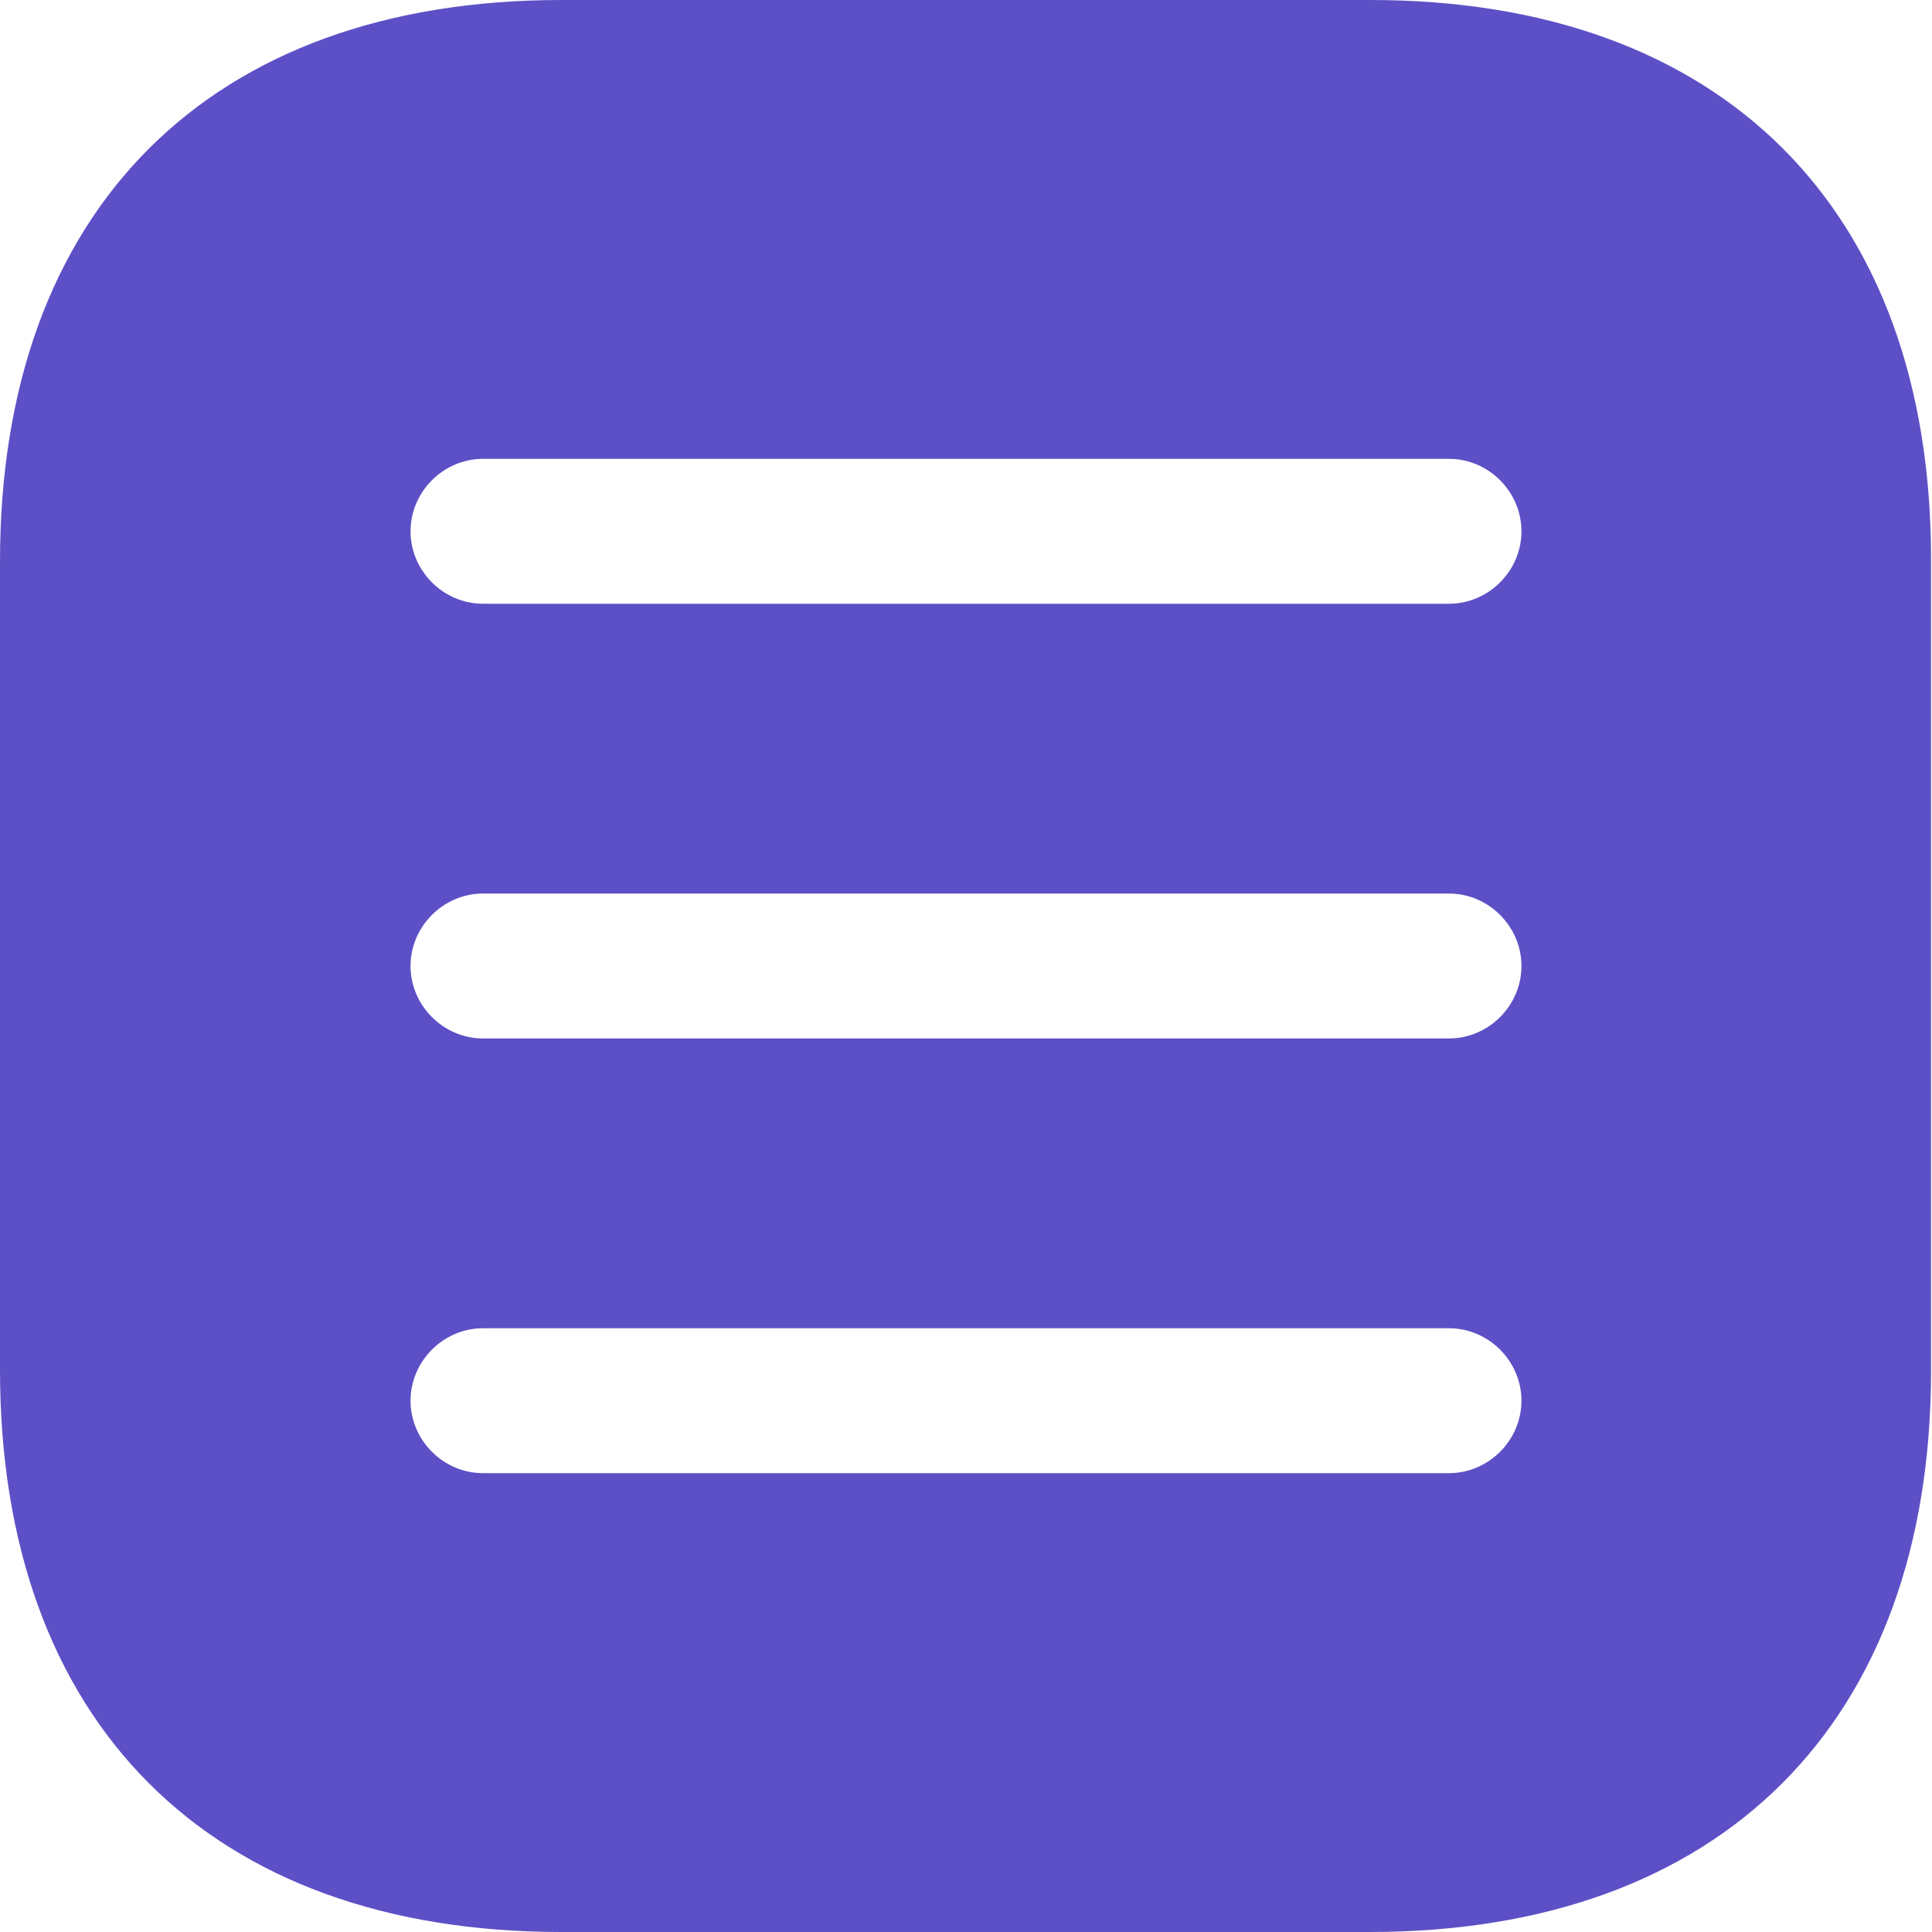
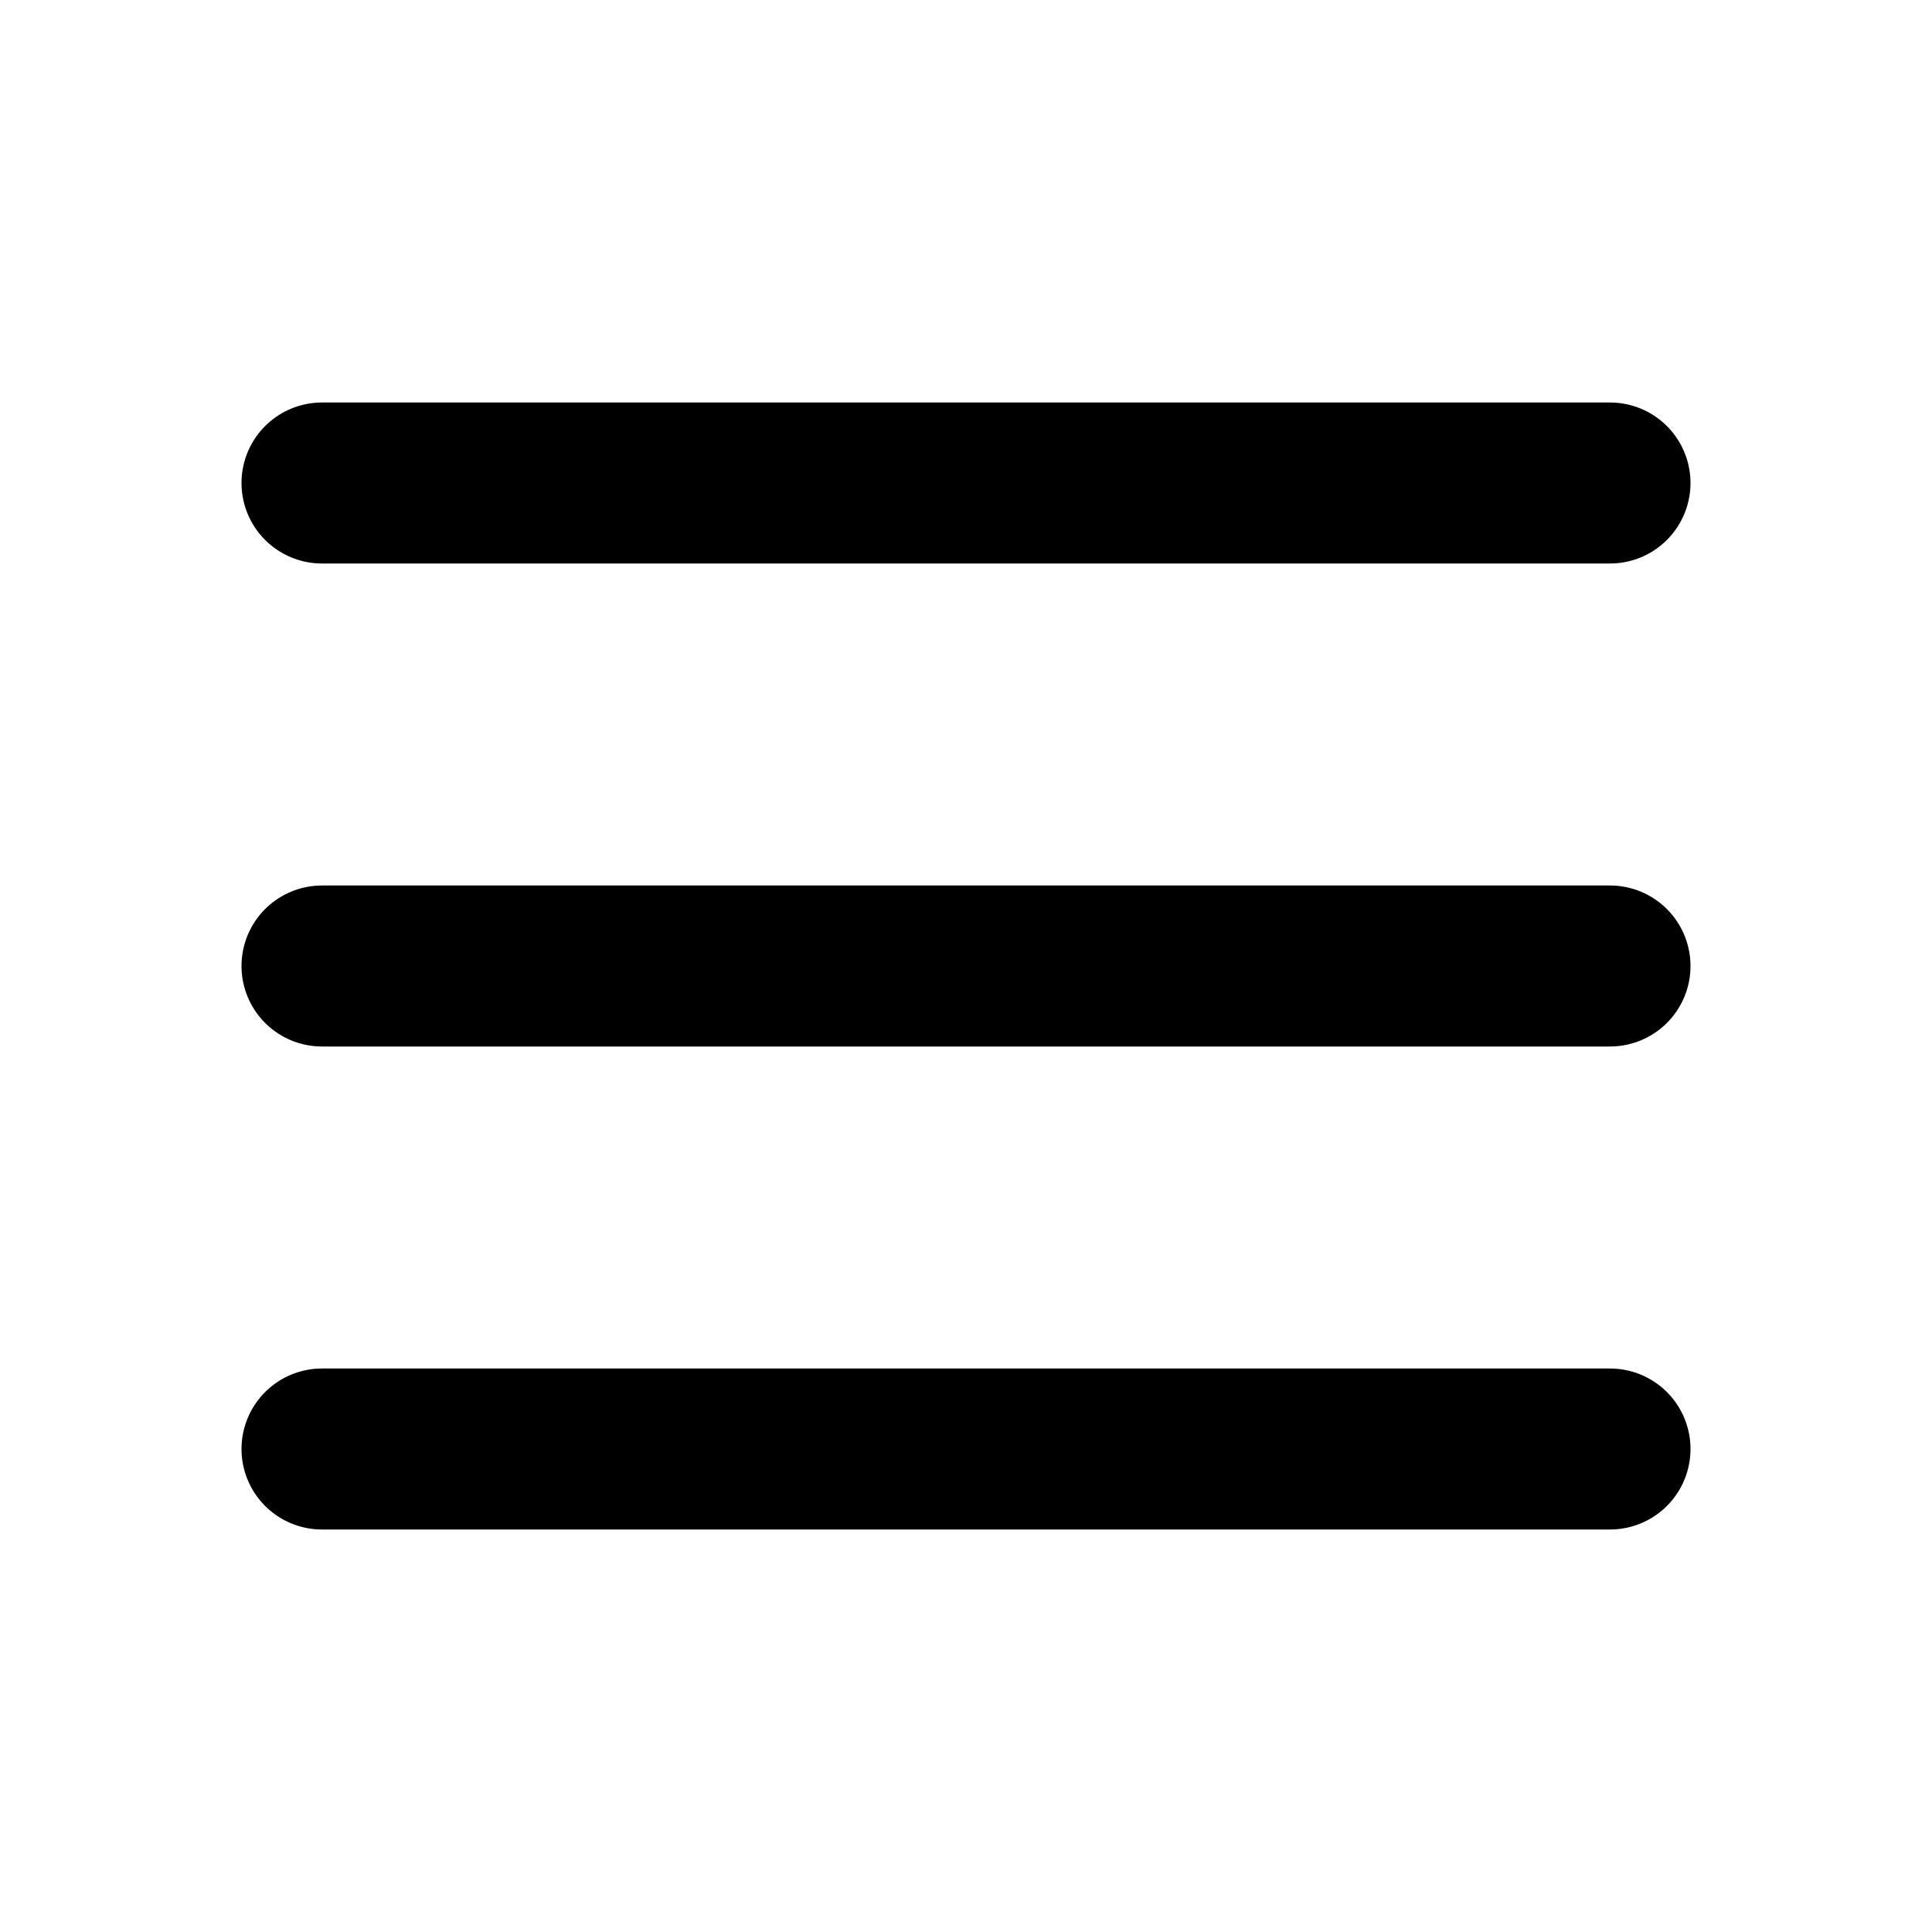
- <svg xmlns="http://www.w3.org/2000/svg" width="40" height="40" viewBox="0 0 40 40" fill="none">
-   <path d="M28.38 0H11.62C4.34 0 0 4.34 0 11.62V28.36C0 35.66 4.34 40 11.62 40H28.36C35.64 40 39.98 35.66 39.98 28.38V11.62C40 4.34 35.66 0 28.38 0ZM30 30.5H10C9.18 30.5 8.5 29.82 8.5 29C8.5 28.18 9.18 27.5 10 27.5H30C30.82 27.5 31.5 28.18 31.5 29C31.5 29.82 30.82 30.5 30 30.5ZM30 21.5H10C9.18 21.5 8.5 20.82 8.5 20C8.5 19.18 9.18 18.5 10 18.5H30C30.82 18.5 31.5 19.18 31.5 20C31.5 20.82 30.82 21.5 30 21.5ZM30 12.5H10C9.18 12.5 8.5 11.82 8.5 11C8.5 10.18 9.18 9.5 10 9.5H30C30.82 9.5 31.5 10.18 31.5 11C31.5 11.82 30.82 12.5 30 12.5Z" fill="#5D50C6" />
+ <svg xmlns="http://www.w3.org/2000/svg" width="24" height="24" viewBox="0 0 24 24" fill="none" stroke="currentColor" stroke-width="2" stroke-linecap="round" stroke-linejoin="round" class="lucide lucide-menu">
+   <line x1="4" x2="20" y1="12" y2="12" />
+   <line x1="4" x2="20" y1="6" y2="6" />
+   <line x1="4" x2="20" y1="18" y2="18" />
</svg>
